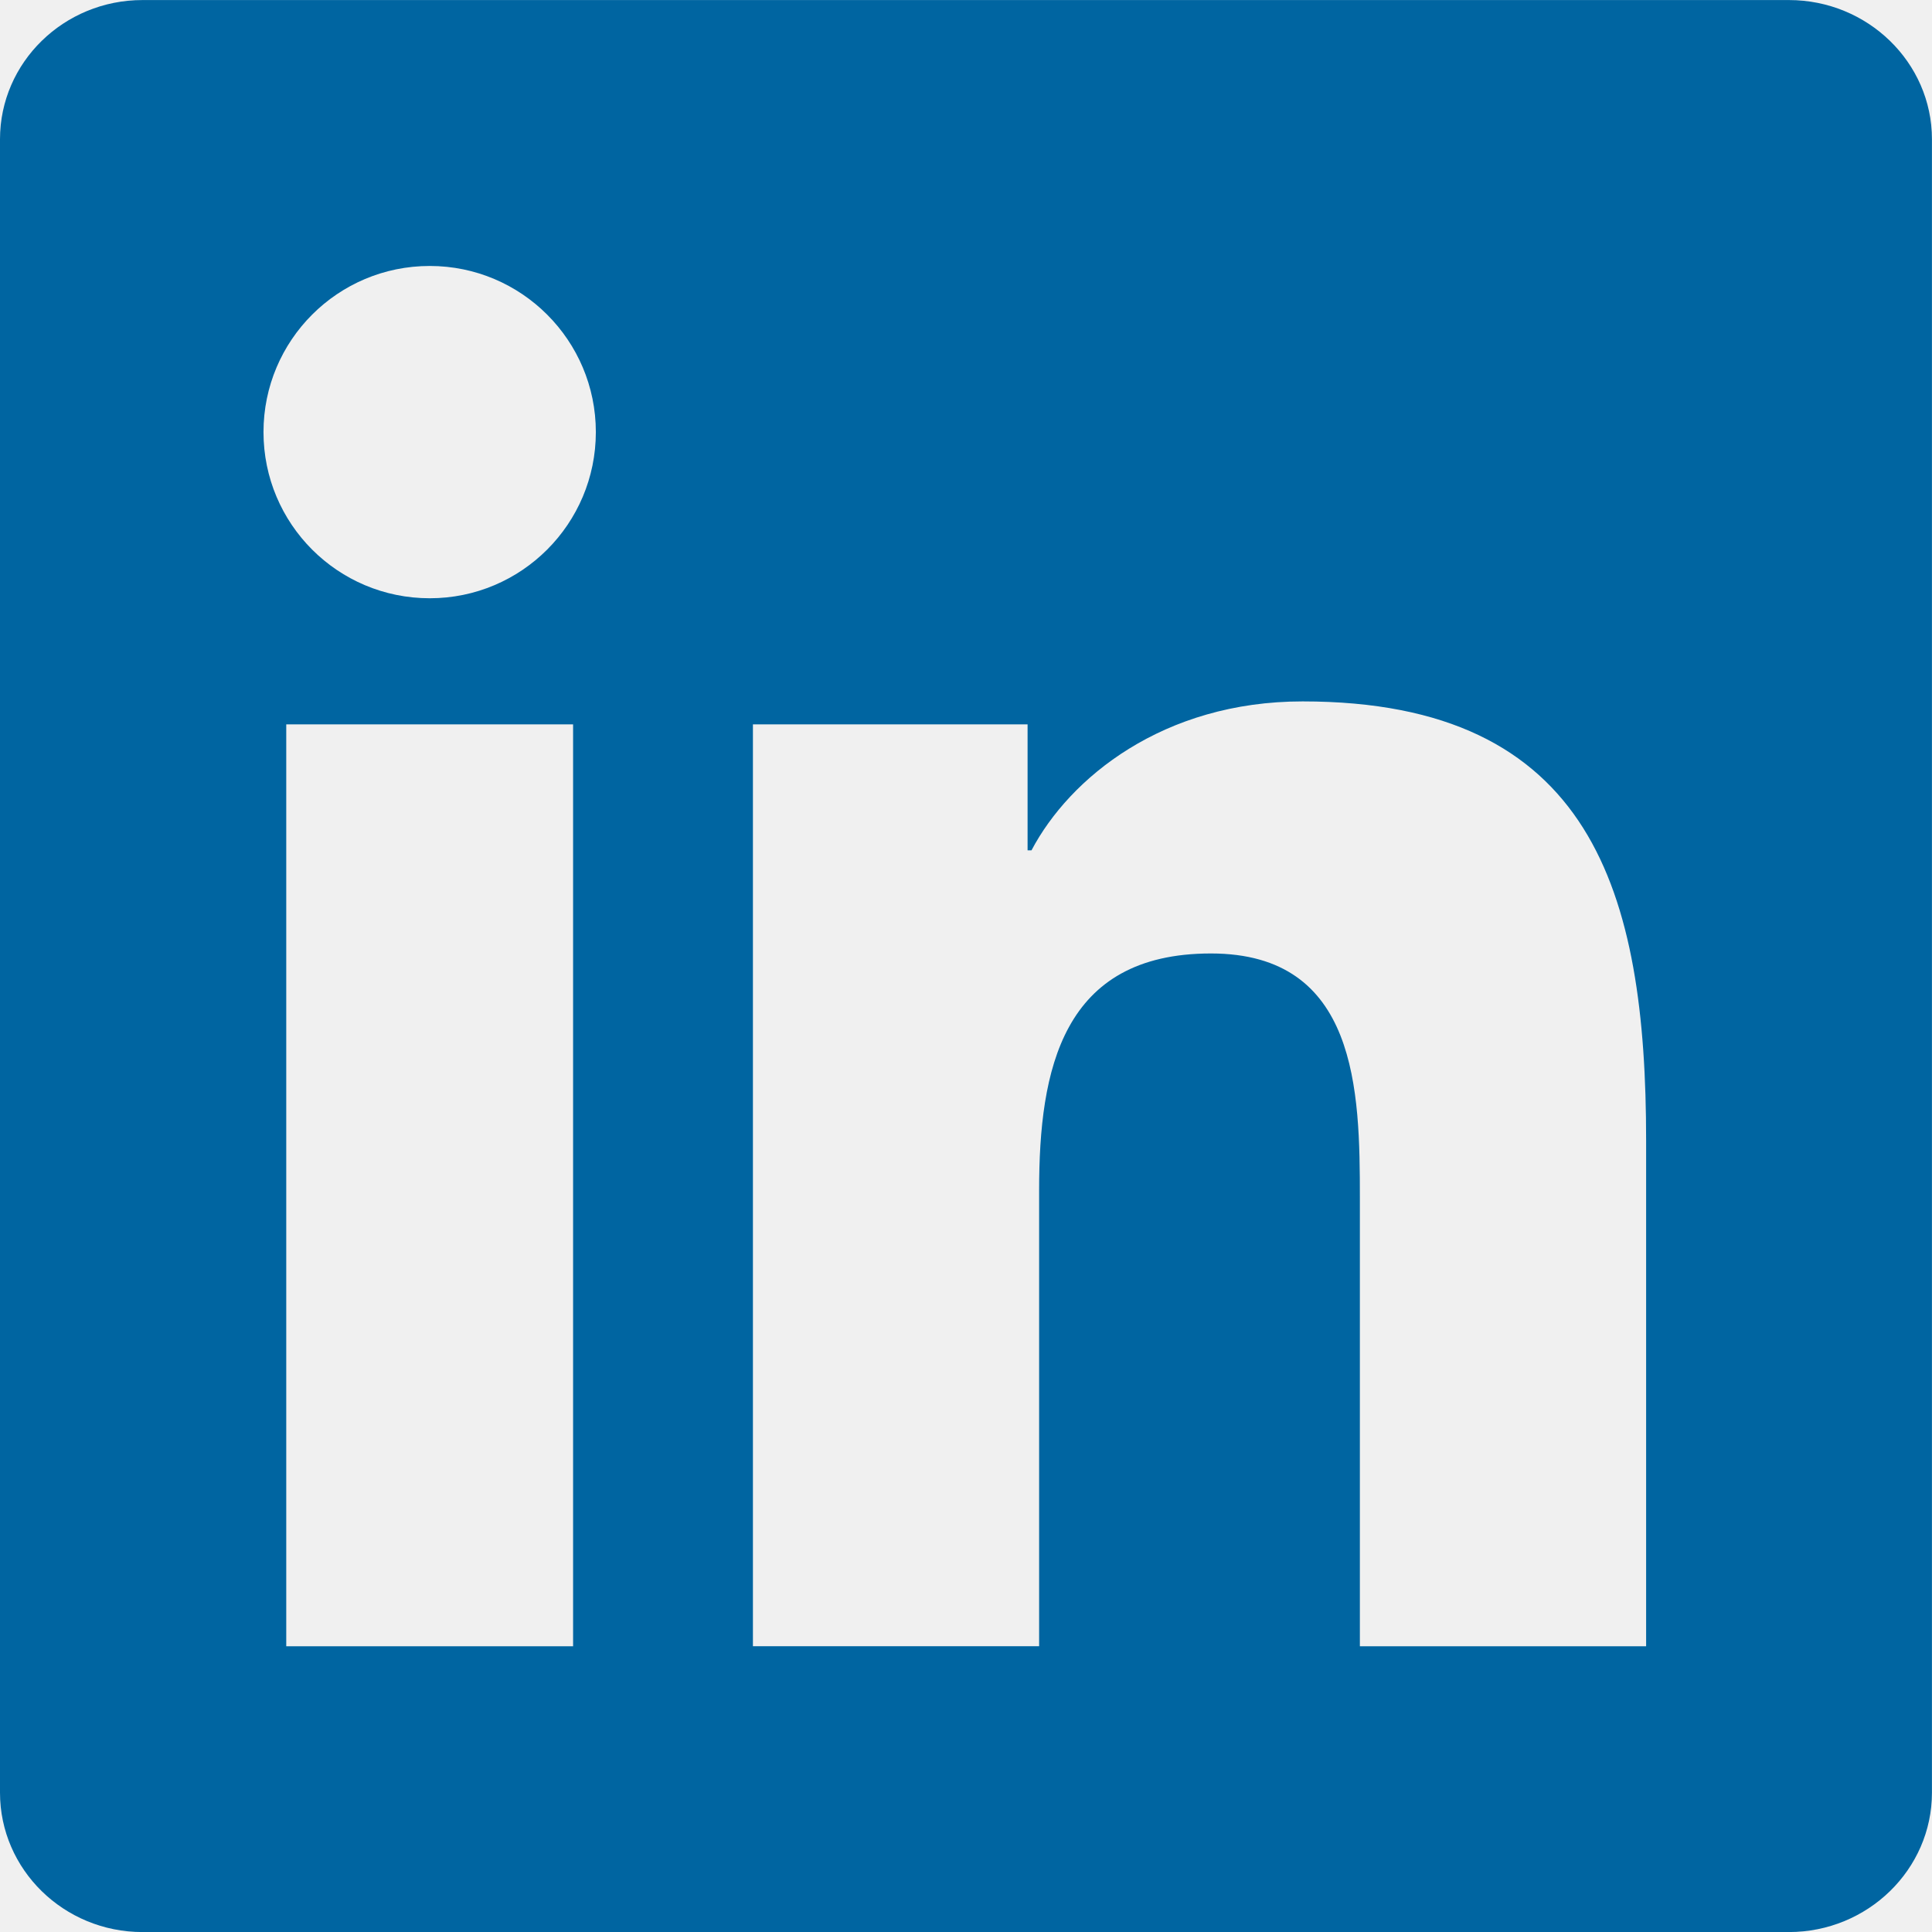
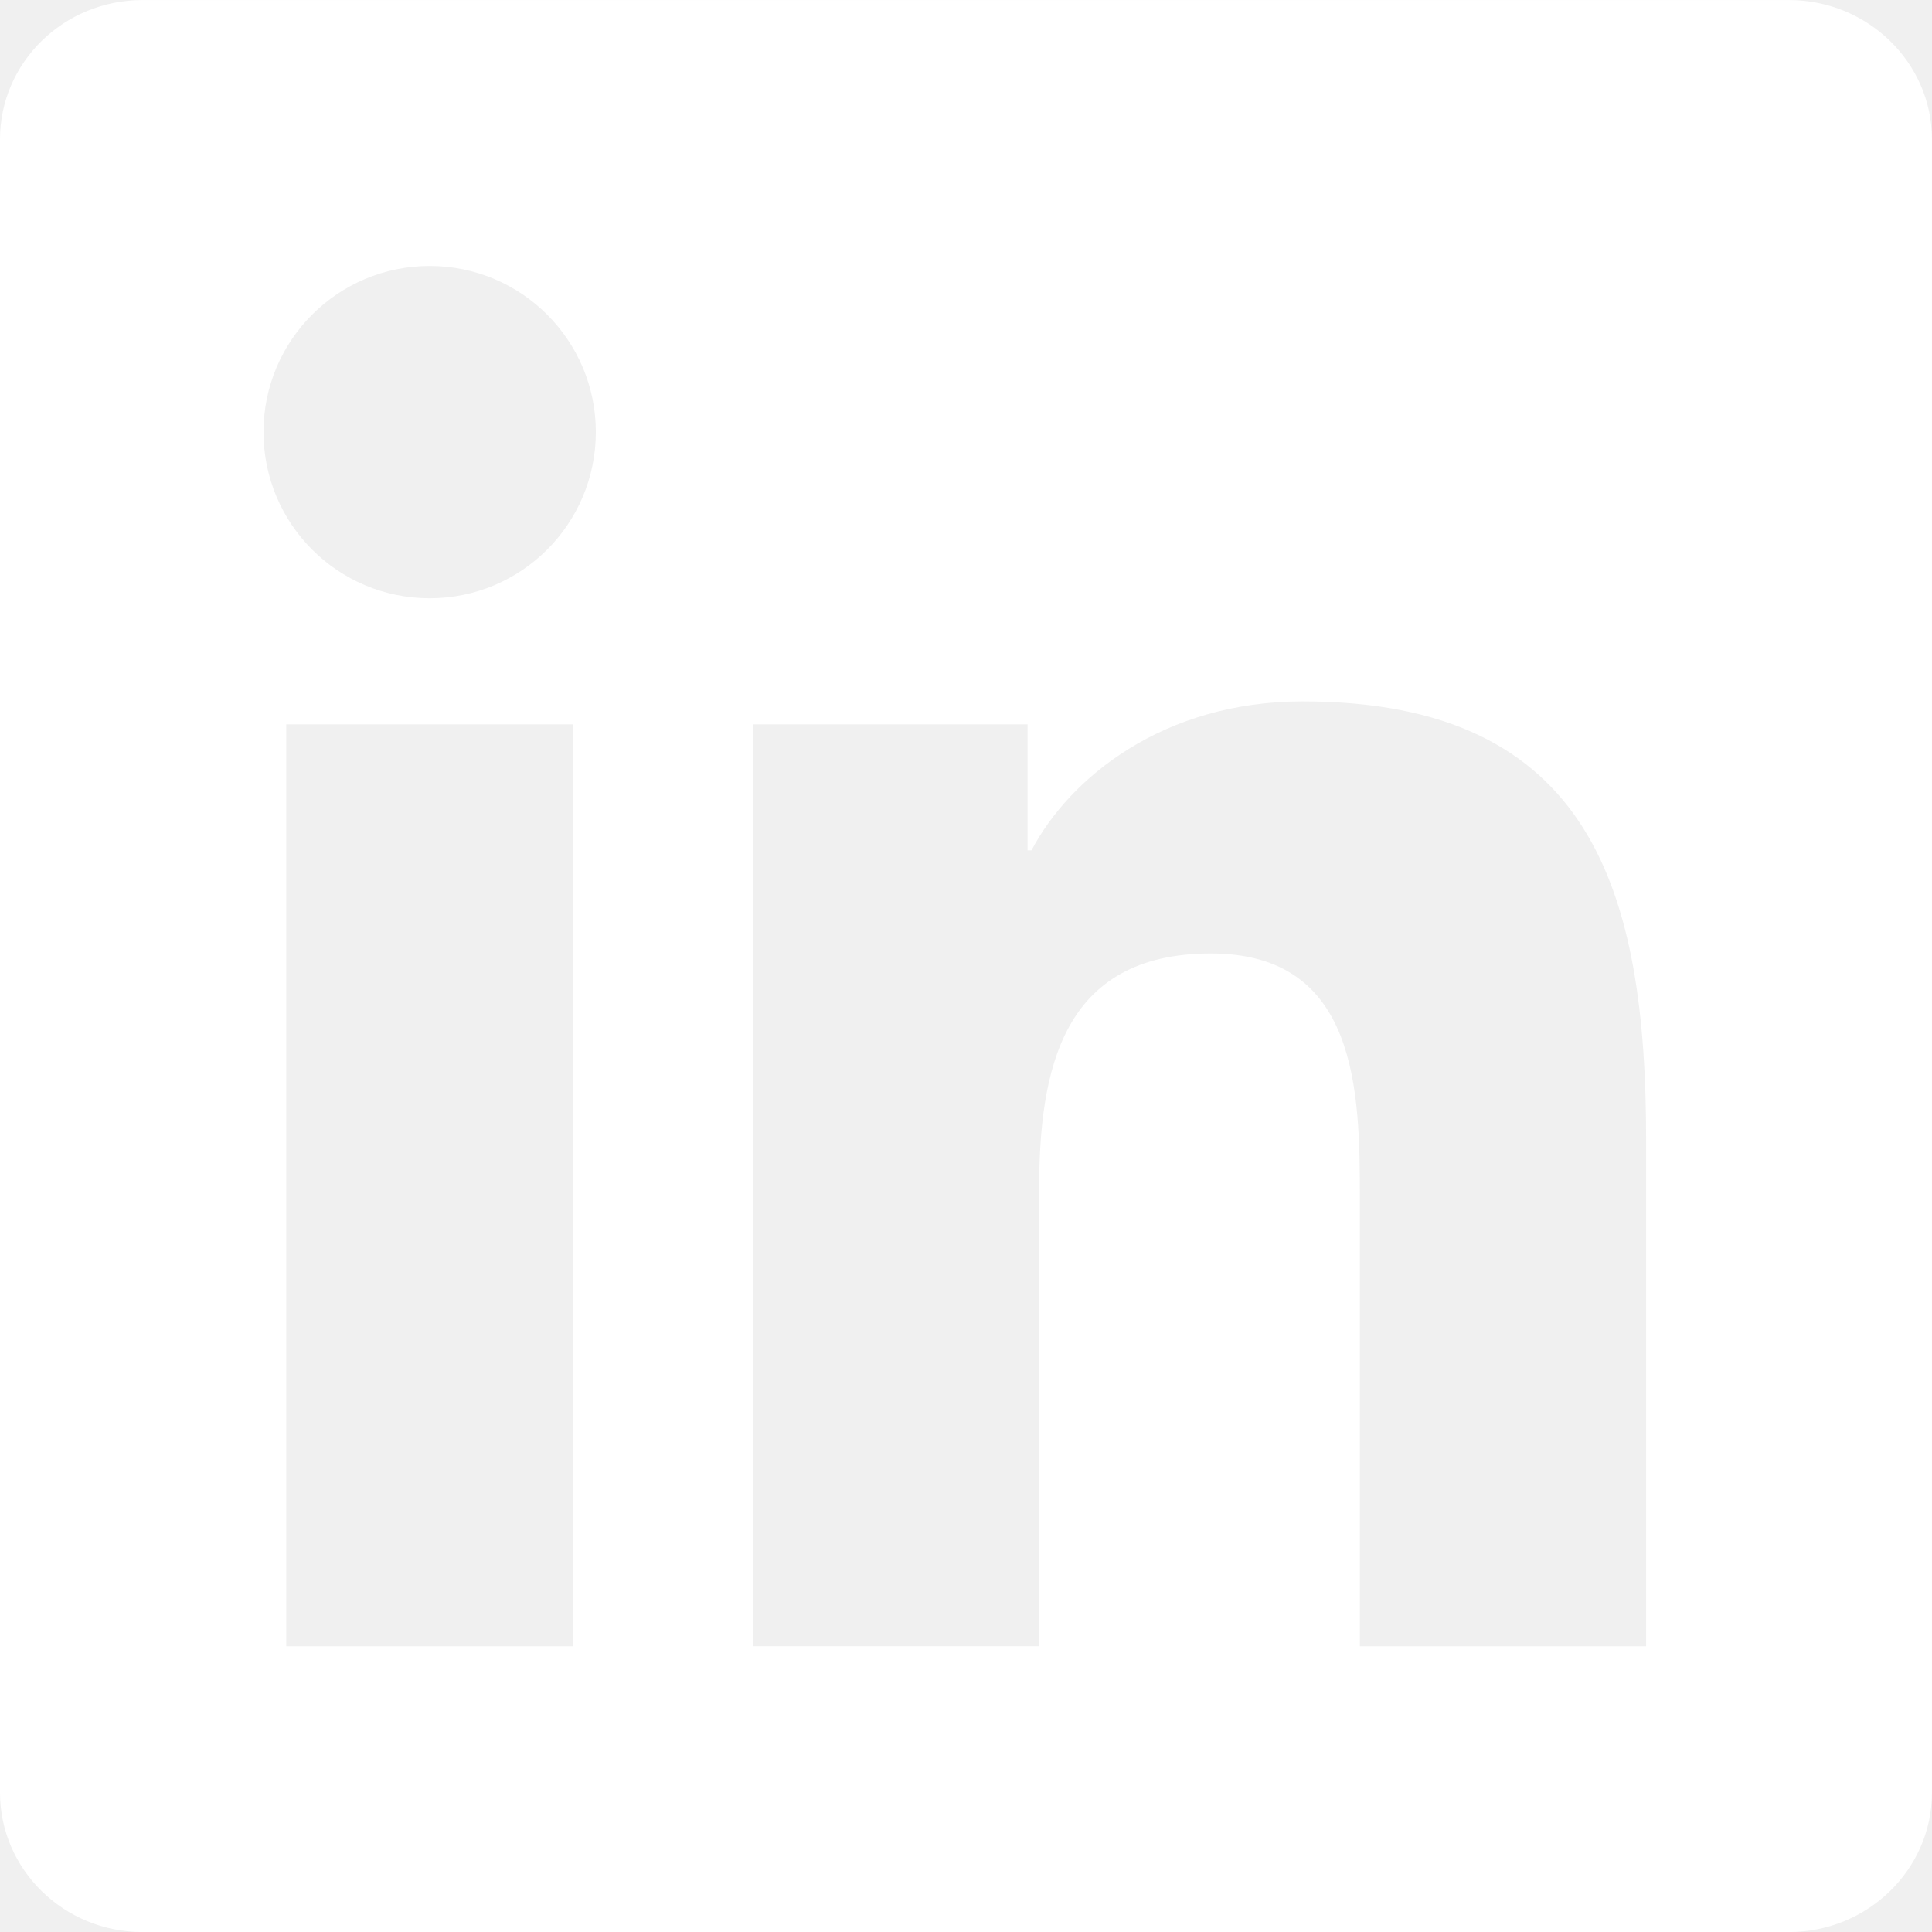
<svg xmlns="http://www.w3.org/2000/svg" version="1.1" id="Layer_1" x="0px" y="0px" width="36px" height="36.001px" viewBox="0 0 36 36.001" enable-background="new 0 0 36 36.001" xml:space="preserve">
-   <path fill="#0065A1" d="M33.334,0.001H2.655C1.19,0.001,0,1.163,0,2.595v30.809c0,1.434,1.19,2.598,2.655,2.598h30.679  c1.467,0,2.666-1.164,2.666-2.598V2.595C36,1.163,34.801,0.001,33.334,0.001z M10.679,30.677H5.334V13.498h5.345V30.677z   M8.008,11.148c-1.715,0-3.098-1.387-3.098-3.097c0-1.707,1.383-3.095,3.098-3.095c1.709,0,3.095,1.388,3.095,3.095  C11.103,9.761,9.717,11.148,8.008,11.148z M30.674,30.677H25.34v-8.354c0-1.992-0.039-4.556-2.775-4.556  c-2.778,0-3.202,2.17-3.202,4.411v8.498h-5.333V13.498h5.118v2.347h0.073c0.712-1.351,2.454-2.775,5.052-2.775  c5.402,0,6.401,3.557,6.401,8.184V30.677z" />
+   <path fill="#FFF" d="M33.334,0.001H2.655C1.19,0.001,0,1.163,0,2.595v30.809c0,1.434,1.19,2.598,2.655,2.598h30.679  c1.467,0,2.666-1.164,2.666-2.598V2.595C36,1.163,34.801,0.001,33.334,0.001z M10.679,30.677H5.334V13.498h5.345V30.677z   M8.008,11.148c-1.715,0-3.098-1.387-3.098-3.097c0-1.707,1.383-3.095,3.098-3.095c1.709,0,3.095,1.388,3.095,3.095  C11.103,9.761,9.717,11.148,8.008,11.148z M30.674,30.677H25.34v-8.354c0-1.992-0.039-4.556-2.775-4.556  c-2.778,0-3.202,2.17-3.202,4.411v8.498h-5.333V13.498h5.118v2.347h0.073c0.712-1.351,2.454-2.775,5.052-2.775  c5.402,0,6.401,3.557,6.401,8.184V30.677z" />
</svg>
